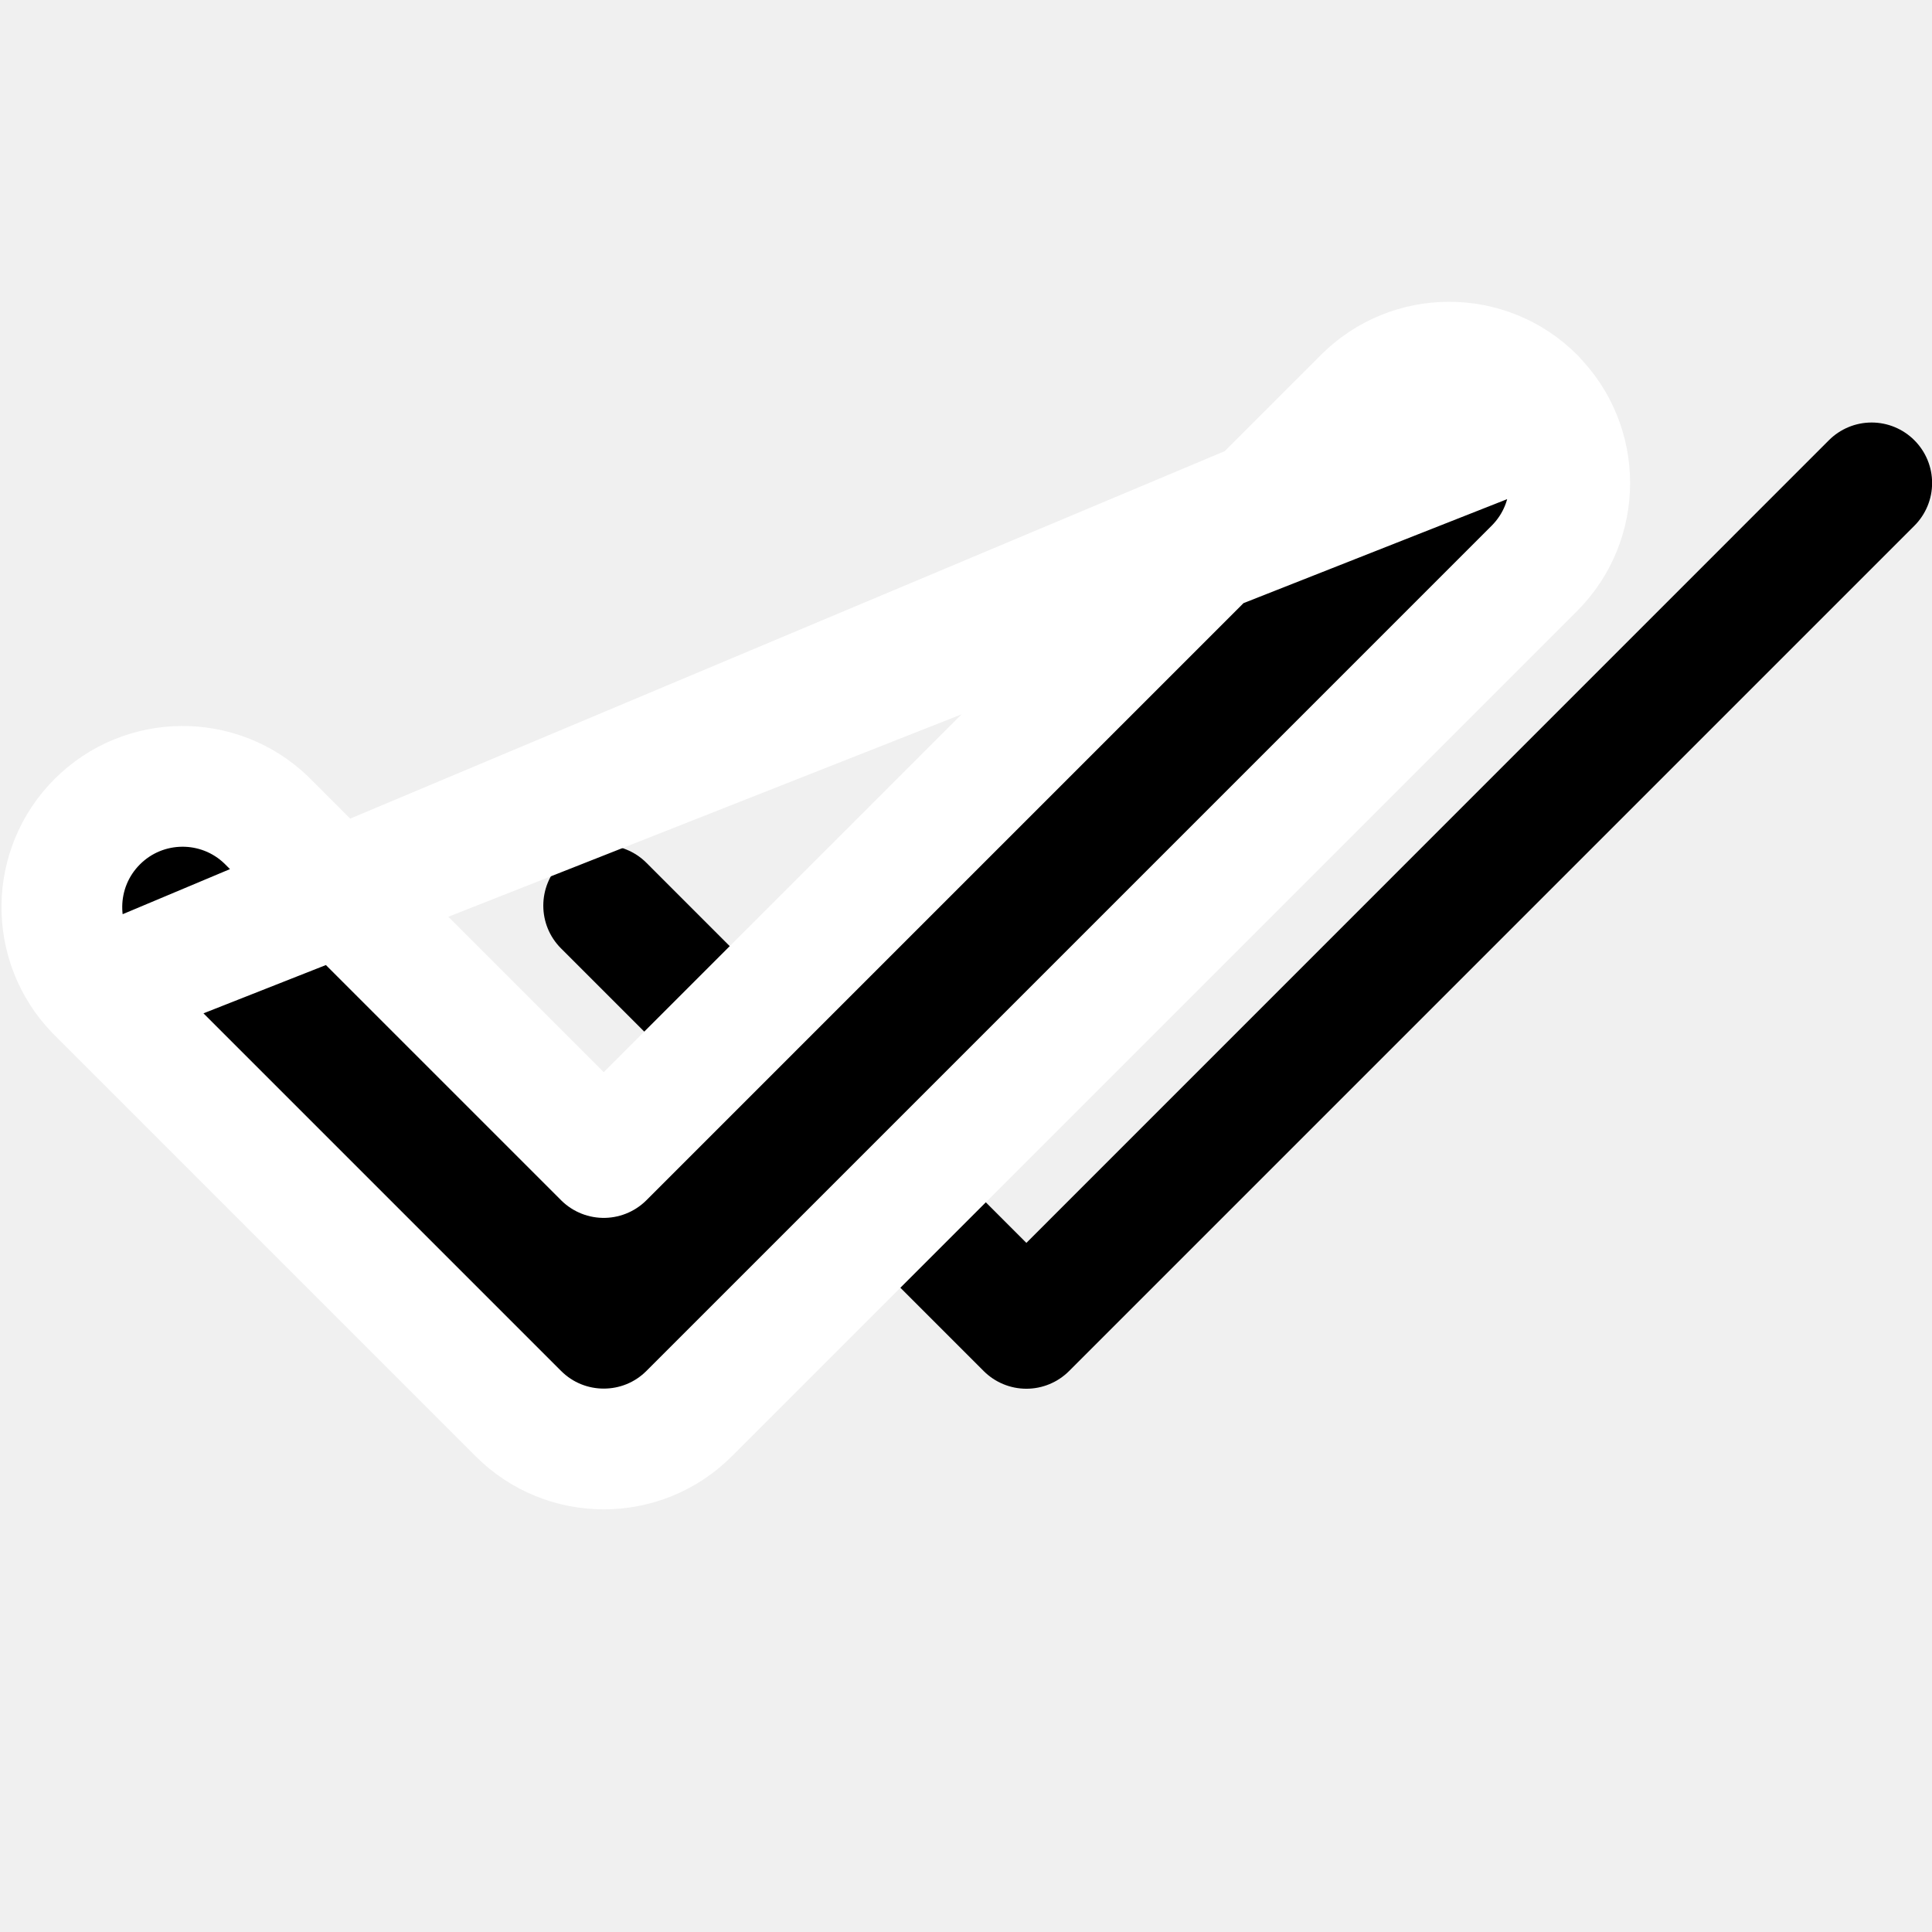
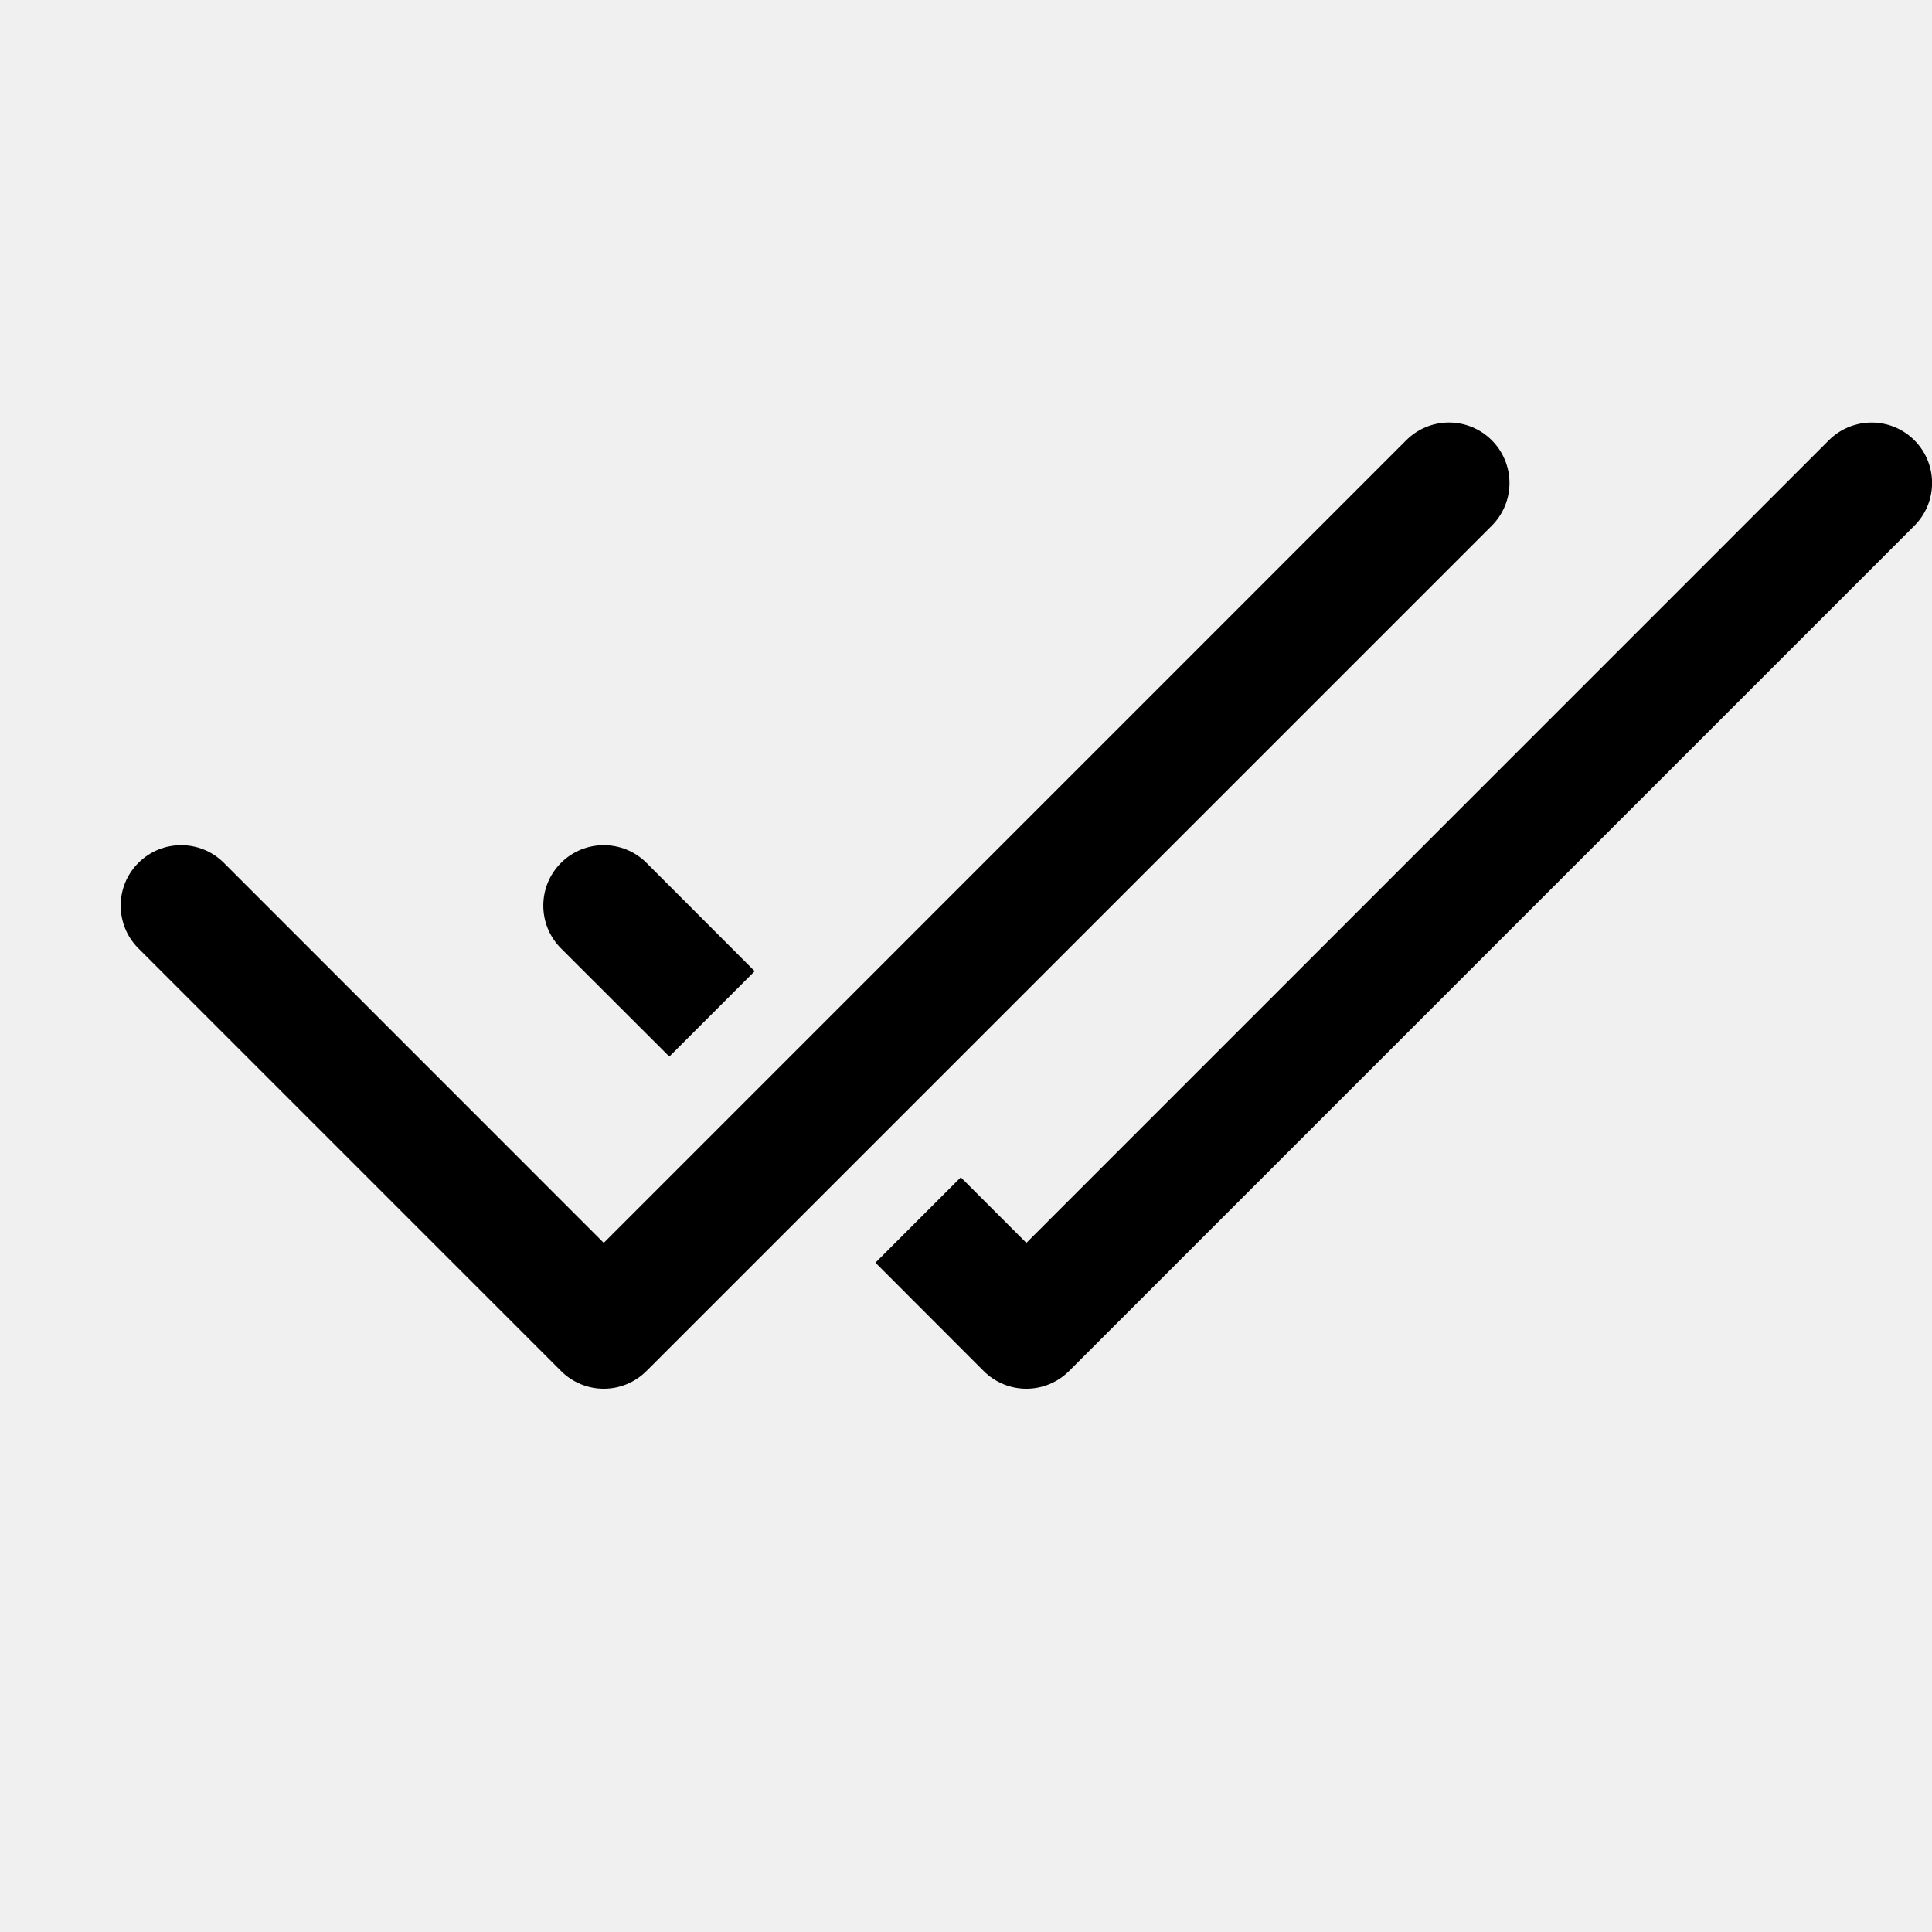
<svg xmlns="http://www.w3.org/2000/svg" class="bi bi-check-all" width="1em" height="1em" viewBox="0 0 16 16" fill="currentColor">
-   <path fill-rule="evenodd" d="M15.854 3.646a.5.5 0 010 .708l-7 7a.5.5 0 01-.708 0l-3.5-3.5a.5.5 0 11.708-.708L8.5 10.293l6.646-6.647a.5.5 0 01.708 0z" clip-rule="evenodd" />
-   <path stroke="#fff" stroke-linecap="round" stroke-linejoin="round" d="M12.354 3.646l.353-.353a1 1 0 010 1.414l-7 7a1 1 0 01-1.414 0l-3.5-3.5m11.56-4.56L.794 8.206m11.56-4.56l.354-.354a1 1 0 00-1.414 0l.353.353m.708 0h-.708M.793 8.207a1 1 0 011.414-1.414L5 9.586l6.293-6.293.353.353M.793 8.207l10.853-4.56" />
+   <path fill-rule="evenodd" d="M12.354 3.646a.5.5 0 010 .708l-7 7a.5.5 0 01-.708 0l-3.5-3.5a.5.5 0 11.708-.708L5 10.293l6.646-6.647a.5.5 0 01.708 0z" clip-rule="evenodd" />
+   <path d="M6.25 8.043l-.896-.897a.5.5 0 10-.708.708l.897.896.707-.707zm1 2.414l.896.897a.5.5 0 00.708 0l7-7a.5.5 0 00-.708-.708L8.5 10.293l-.543-.543-.707.707z" />
</svg>
